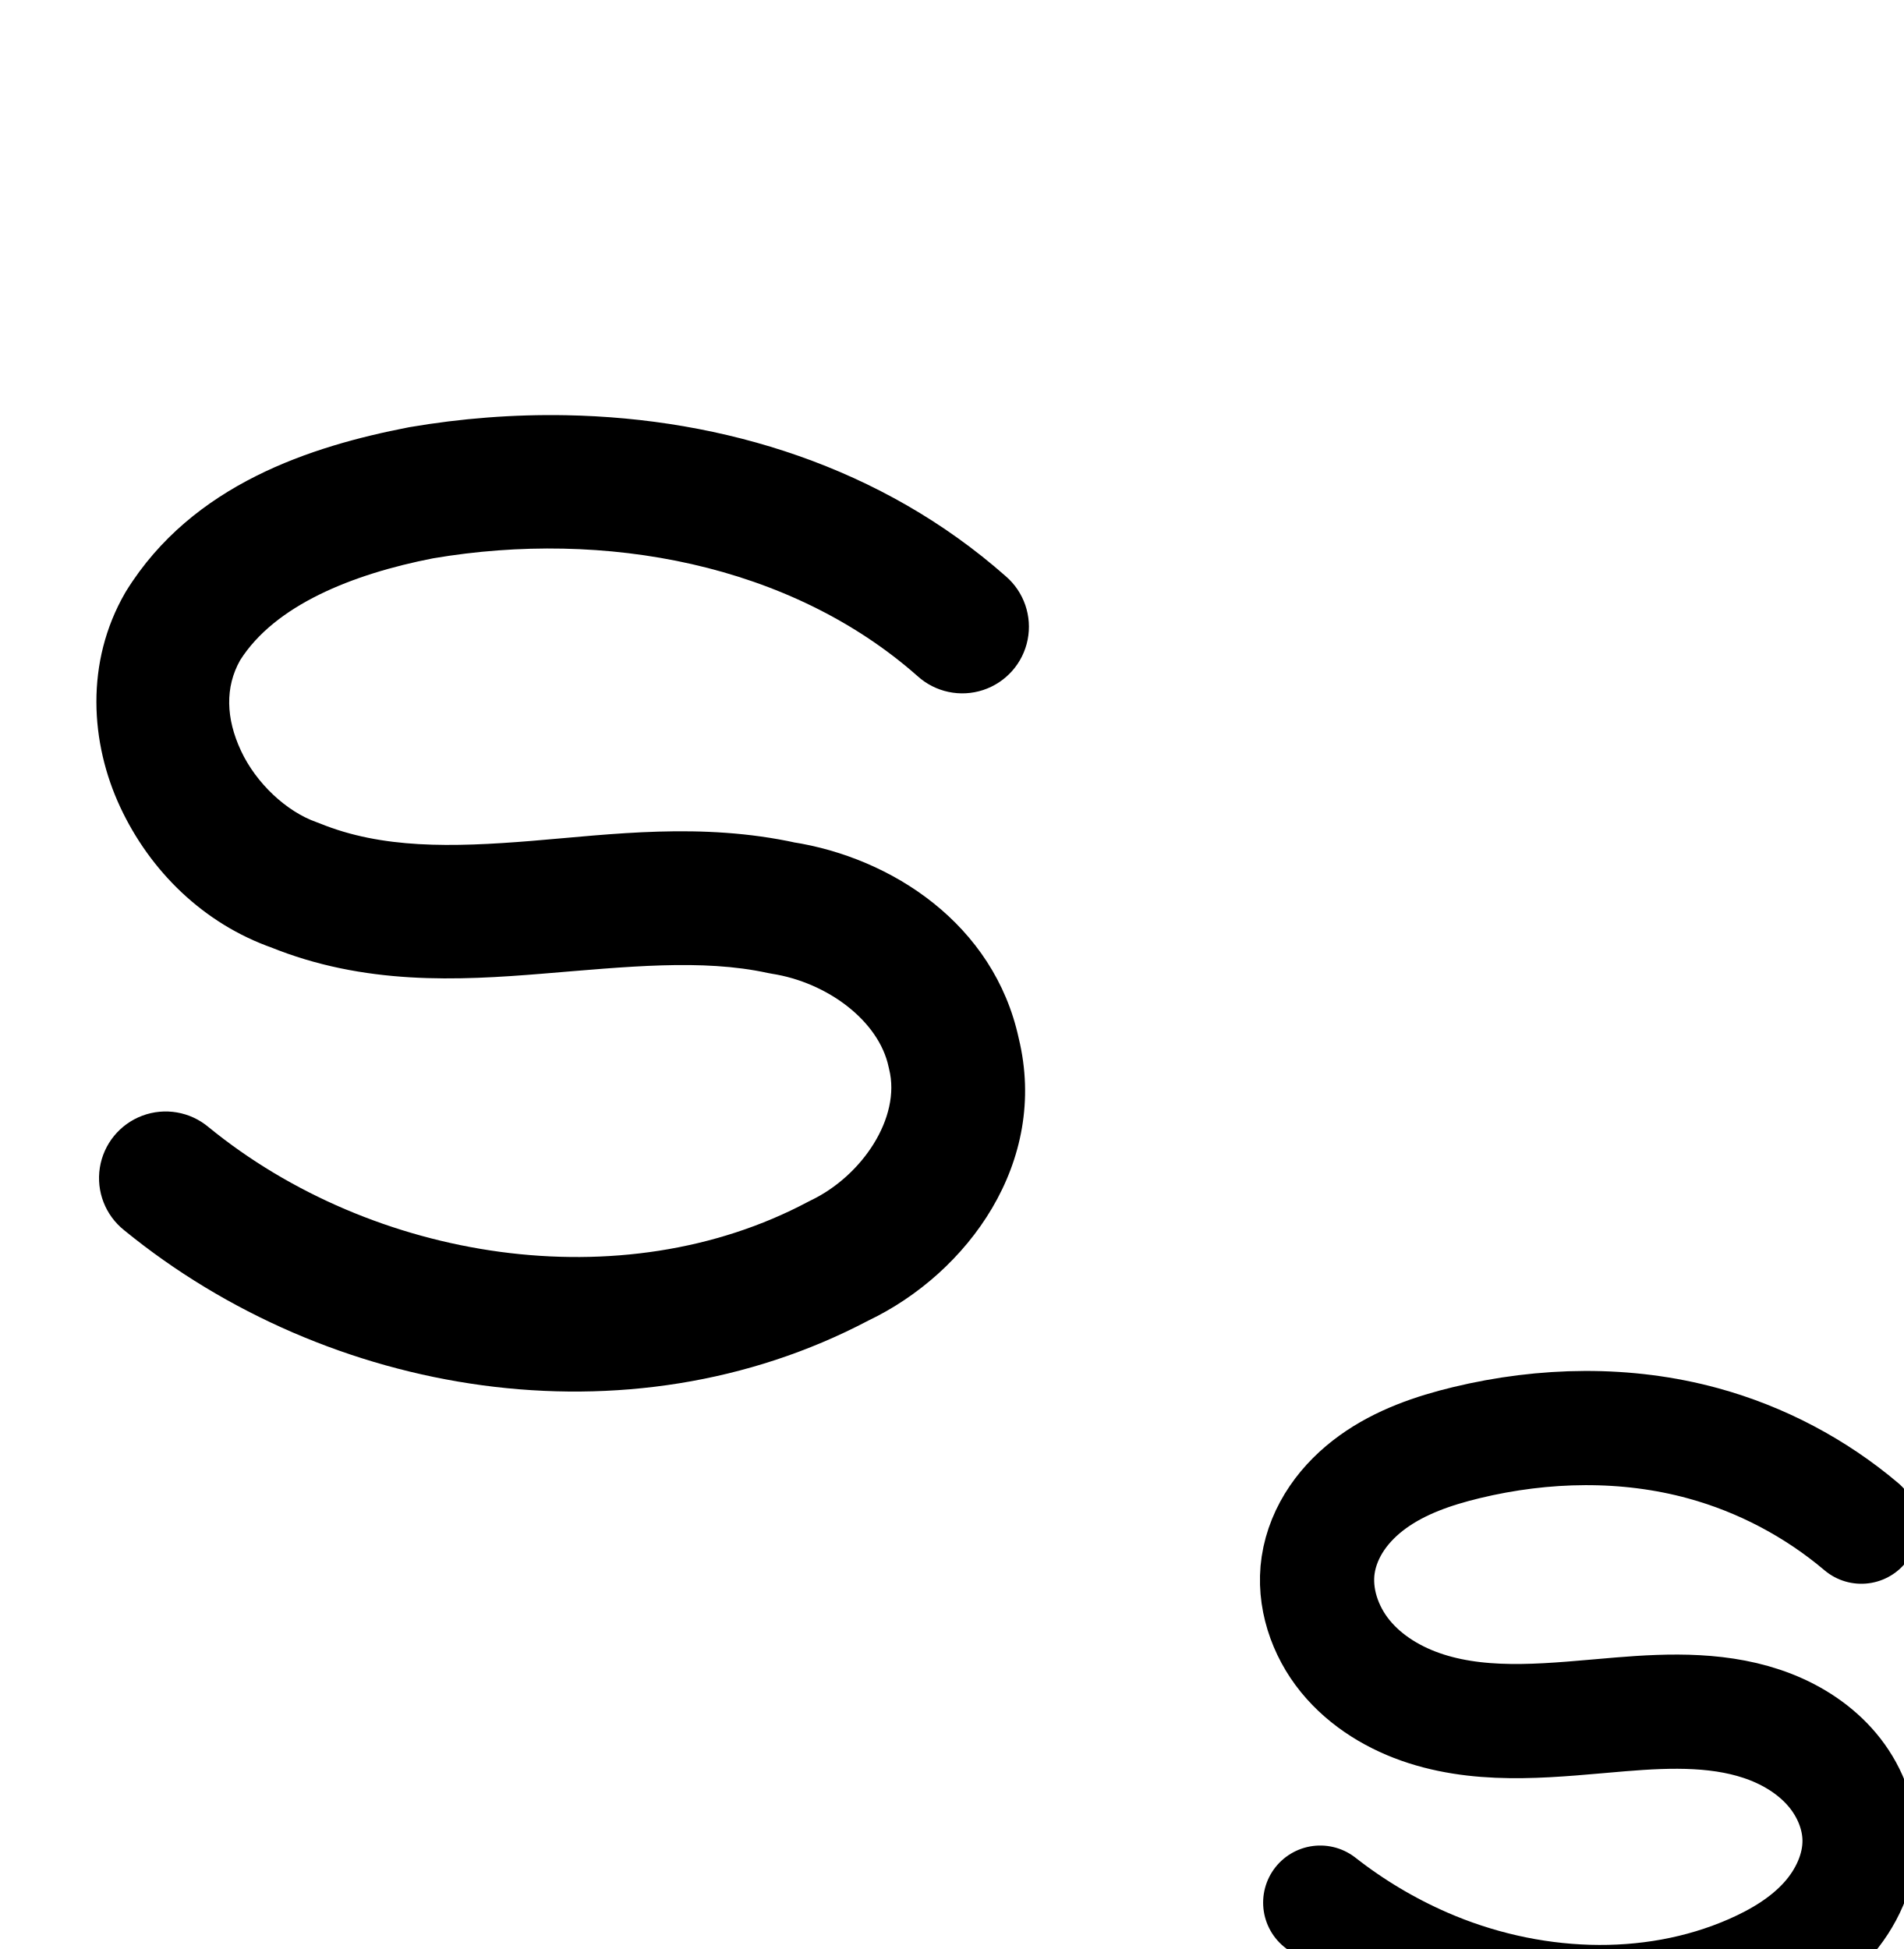
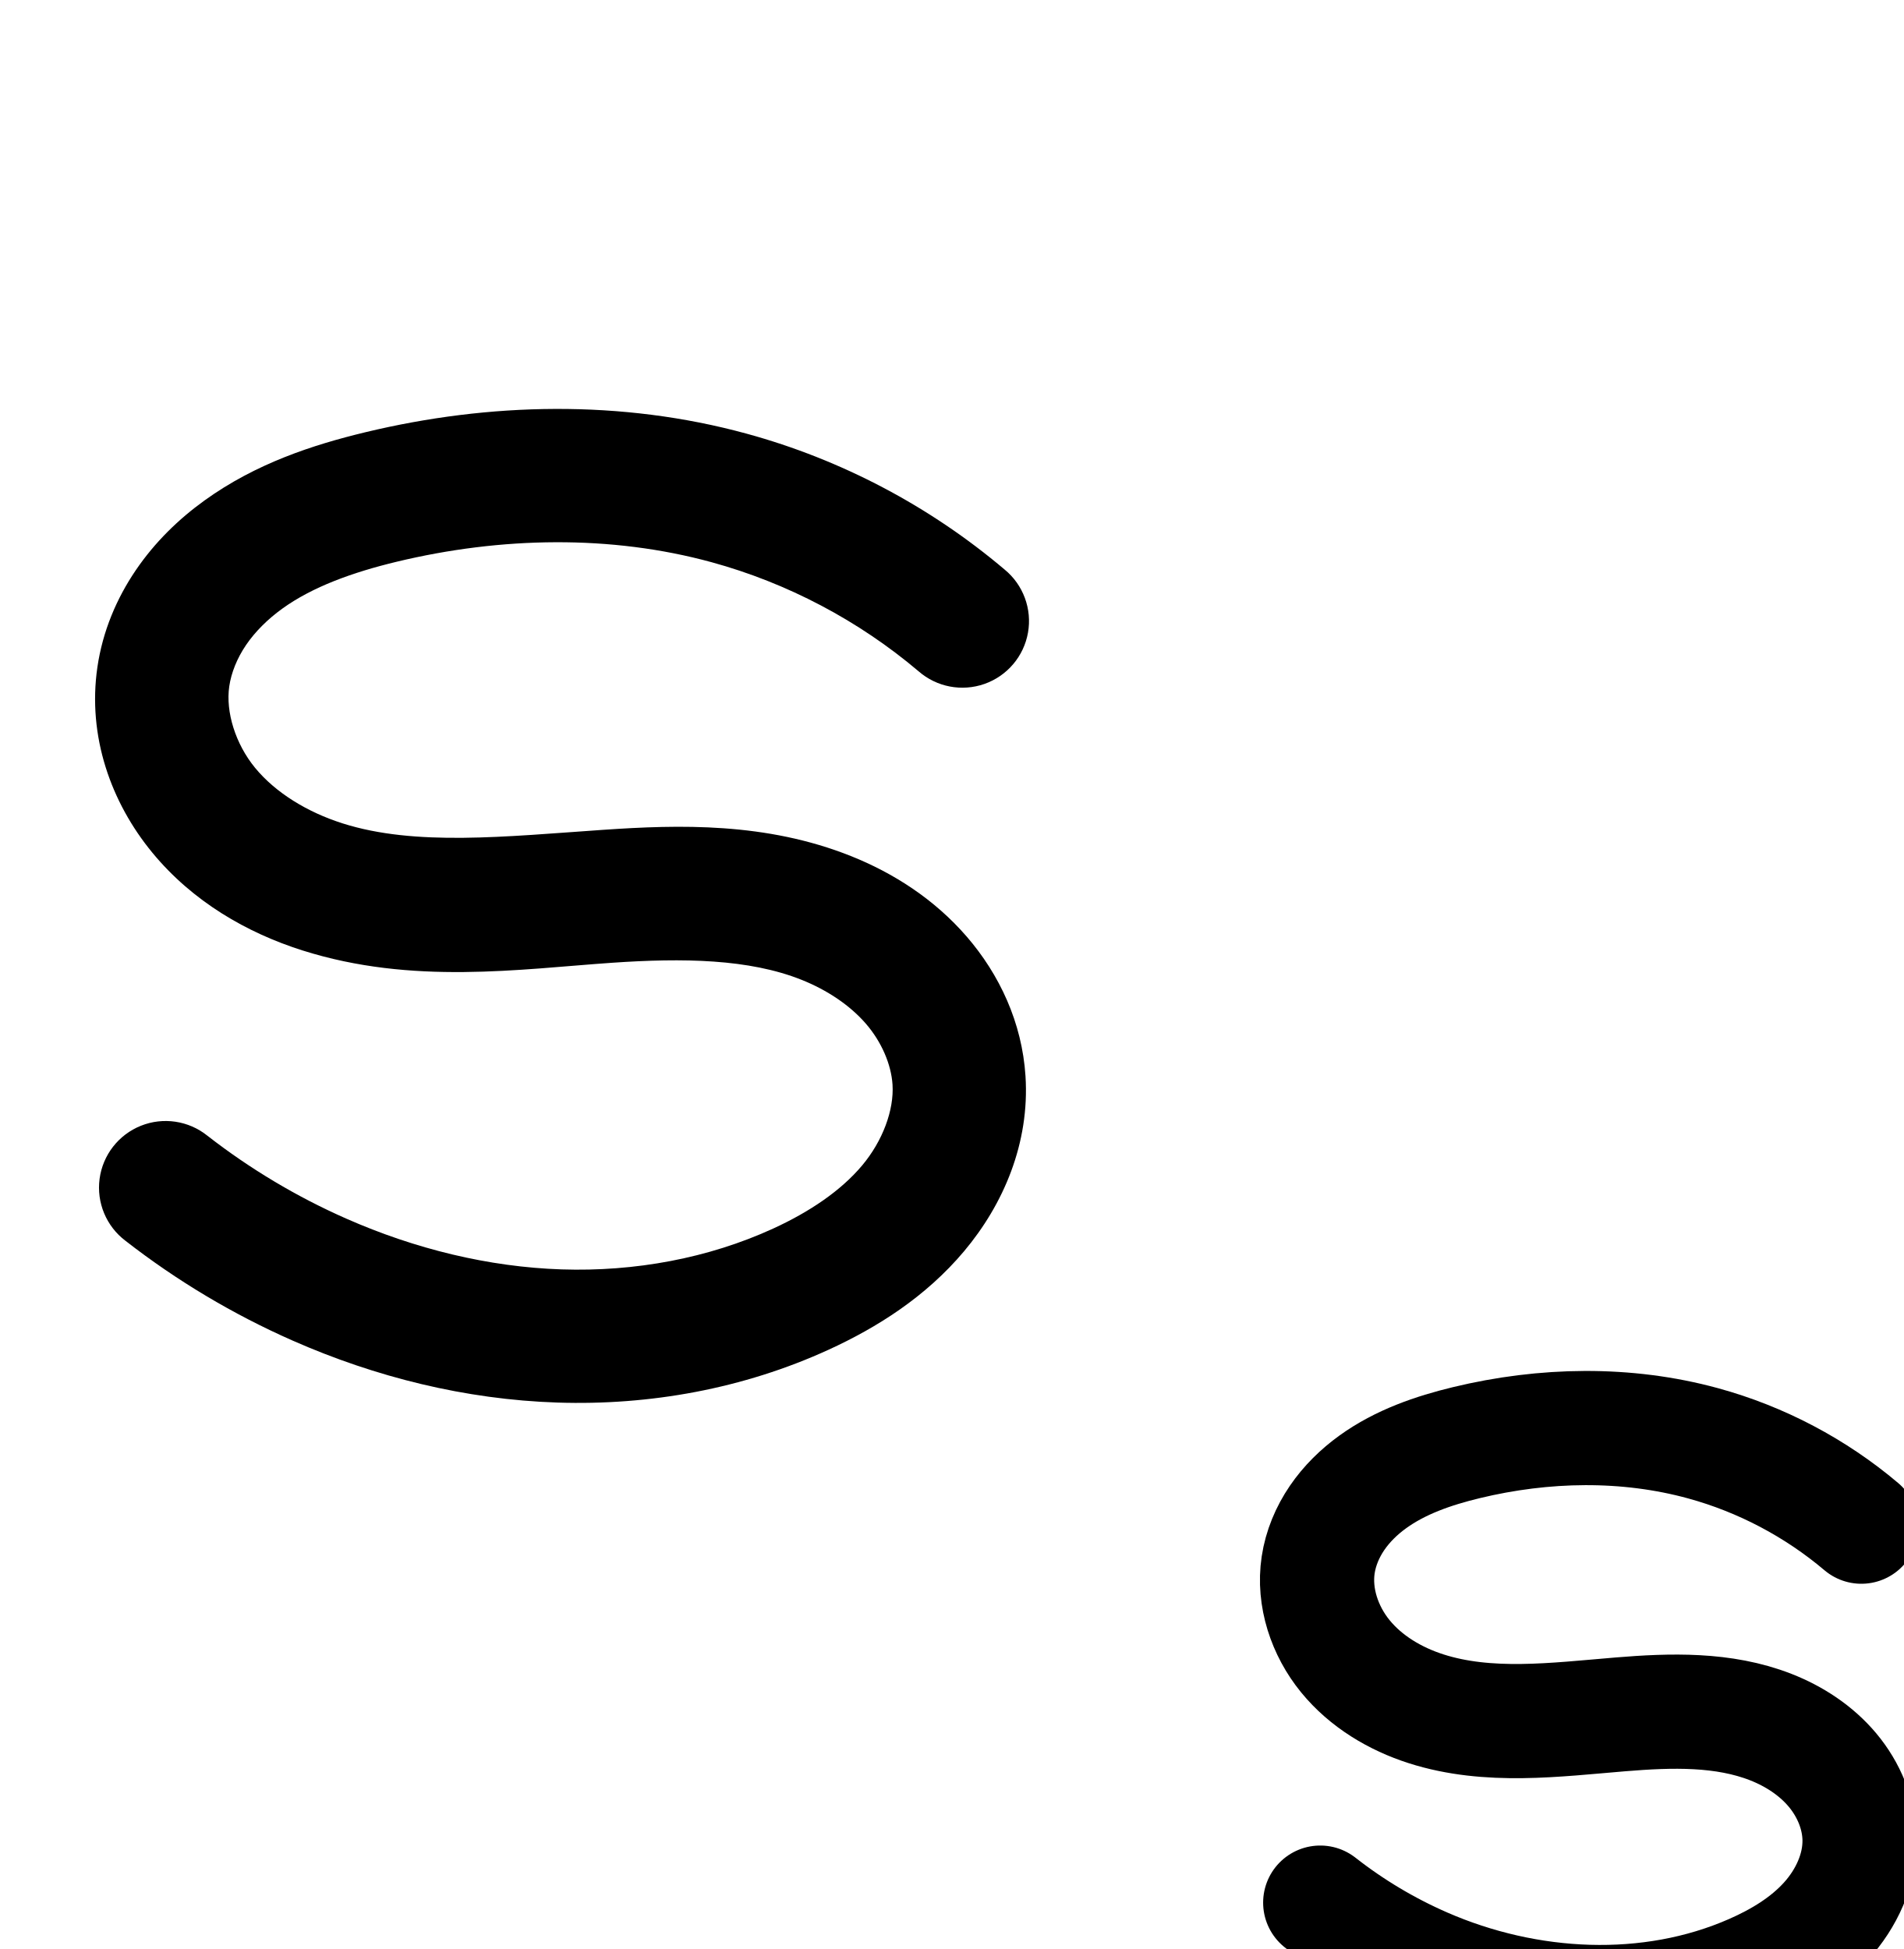
<svg xmlns="http://www.w3.org/2000/svg" width="2000" height="2048" id="svg2992" version="1.1">
  <defs id="defs5498">
    </defs>
  <g id="layer1" transform="translate(0,1048)">
-     <path style="color:#000000;font-style:normal;font-variant:normal;font-weight:normal;font-stretch:normal;font-size:medium;line-height:normal;font-family:sans-serif;text-indent:0;text-align:start;text-decoration:none;text-decoration-line:none;text-decoration-style:solid;text-decoration-color:#000000;letter-spacing:normal;word-spacing:normal;text-transform:none;direction:ltr;block-progression:tb;writing-mode:lr-tb;baseline-shift:baseline;text-anchor:start;white-space:normal;clip-rule:nonzero;display:inline;overflow:visible;visibility:visible;opacity:1;isolation:auto;mix-blend-mode:normal;color-interpolation:sRGB;color-interpolation-filters:linearRGB;solid-color:#000000;solid-opacity:1;fill:#000000;fill-opacity:1;fill-rule:evenodd;stroke:none;stroke-width:140;stroke-linecap:round;stroke-linejoin:round;stroke-miterlimit:4;stroke-dasharray:none;stroke-dashoffset:0;stroke-opacity:1;color-rendering:auto;image-rendering:auto;shape-rendering:auto;text-rendering:auto;enable-background:accumulate" d="m 594.666,-611.684 c -55.234,-1.03 -110.375,3.313 -164.037,12.48 a 70.007,70.007 0 0 0 -1.561,0.285 c -101.72,19.757 -226.703,59.473 -296.477,171.982 a 70.007,70.007 0 0 0 -1.143,1.91 c -42.166,73.082 -36.551,157.783 -5.141,225.1 31.411,67.317 87.65,122.726 160.342,148.123 l -3.318,-1.254 c 99.612,40.573 198.262,35.418 286.5,28.215 88.238,-7.203 167.684,-15.887 236.91,-0.75 a 70.007,70.007 0 0 0 4.199,0.785 c 58.034,9.021 112.435,49.28 122.729,98.045 a 70.007,70.007 0 0 0 0.543,2.369 c 12.538,50.626 -28.206,111.877 -82.361,137.791 a 70.007,70.007 0 0 0 -2.684,1.355 c -195.693,104.196 -457.71,62.413 -630.074,-78.404 A 70.007,70.007 0 1 0 130.52,244.768 C 344.443,419.538 659.445,472.762 912.281,339.686 1016.89,289.628 1102.021,173.268 1070.328,42.949 1044.397,-76.535 937.395,-146.831 832.445,-163.145 l 4.201,0.785 c -99.88,-21.839 -193.965,-8.896 -278.205,-2.02 -84.24,6.877 -157.018,8.256 -222.299,-18.334 a 70.007,70.007 0 0 0 -3.316,-1.254 c -31.761,-11.097 -63.68,-40.934 -79.648,-75.156 -15.811,-33.885 -16.877,-66.683 -0.889,-95.074 36.445,-57.571 117.174,-90.406 202.709,-107.121 180.294,-30.597 375.376,5.717 509.016,123.742 a 70.007,70.007 0 1 0 92.676,-104.936 C 926.89,-557.146 760.368,-608.594 594.666,-611.684 Z" id="path4144-0" />
-     <path style="fill:none;fill-rule:evenodd;stroke:#000000;stroke-width:140;stroke-linecap:round;stroke-linejoin:round;stroke-miterlimit:4;stroke-dasharray:none;stroke-opacity:1" d="m -1325.193,182.558 c 49.265,38.632 103.445,70.99 160.82,96.043 159.068,69.461 347.016,79.778 505.937,9.981 42.507,-18.669 83.207,-43.228 114.416,-77.6 31.209,-34.372 52.293,-79.415 51.621,-125.836 -0.567,-39.151 -16.642,-77.334 -41.787,-107.347 -25.146,-30.014 -58.953,-52.125 -95.421,-66.382 -72.934,-28.515 -153.954,-26.032 -231.999,-19.59 -100.433,8.291 -204.073,22.12 -300.053,-8.592 -47.99,-15.356 -93.096,-42.269 -124.914,-81.339 -31.818,-39.07 -49.288,-90.917 -41.826,-140.749 3.894,-26.005 14.348,-50.855 29.156,-72.584 14.808,-21.729 33.901,-40.386 55.221,-55.776 42.641,-30.78 93.452,-48.26 144.572,-60.604 119.714,-28.907 246.775,-31.467 365.553,1.071 89.462,24.507 173.456,68.766 244.249,128.703" id="path4144-0-0" />
+     <path style="fill:none;fill-rule:evenodd;stroke:#000000;stroke-width:140;stroke-linecap:round;stroke-linejoin:round;stroke-miterlimit:4;stroke-dasharray:none;stroke-opacity:1" d="m -1325.193,198.558 c 49.389,38.459 103.539,70.798 160.82,96.043 79.526,35.05 165.412,56.394 252.273,59.242 86.861,2.848 174.661,-13.046 253.664,-49.26 44.375,-20.341 86.456,-47.514 117.845,-84.898 31.389,-37.384 51.335,-85.825 48.191,-134.538 -2.497,-38.702 -19.459,-75.824 -44.823,-105.162 -25.364,-29.338 -58.797,-51.125 -94.823,-65.483 -72.053,-28.716 -152.18,-28.004 -229.561,-22.675 -100.295,6.908 -203.612,20.539 -299.442,-9.848 -47.915,-15.194 -93.026,-41.819 -124.965,-80.634 -31.939,-38.815 -49.643,-90.459 -42.386,-140.198 3.798,-26.033 14.206,-50.927 28.997,-72.684 14.791,-21.757 33.897,-40.427 55.237,-55.812 42.681,-30.771 93.555,-48.173 144.715,-60.468 119.738,-28.777 246.771,-31.426 365.553,1.071 89.472,24.478 173.474,68.742 244.249,128.703" id="path4144-0-0" />
    <path style="fill:none;fill-rule:evenodd;stroke:#000000;stroke-width:70;stroke-linecap:round;stroke-linejoin:round;stroke-miterlimit:4;stroke-dasharray:none;stroke-opacity:1" d="m -2800.832,207.126 c 52.951,41.51 111.182,76.276 172.844,103.196 170.965,74.638 372.956,85.723 543.764,10.725 45.68,-20.057 89.418,-46.442 122.96,-83.372 33.542,-36.93 56.207,-85.33 55.49,-135.214 -0.604,-42.078 -17.879,-83.117 -44.906,-115.374 -27.026,-32.257 -63.364,-56.018 -102.56,-71.336 -78.391,-30.636 -165.468,-27.949 -249.345,-21.007 -107.941,8.934 -219.328,23.821 -322.489,-9.174 -51.581,-16.497 -100.062,-45.42 -134.26,-87.411 -34.198,-41.991 -52.972,-97.717 -44.945,-151.274 4.189,-27.945 15.427,-54.649 31.343,-77.998 15.916,-23.348 36.438,-43.395 59.352,-59.93 45.829,-33.07 100.435,-51.848 155.372,-65.109 128.666,-31.057 265.224,-33.811 392.884,1.151 96.146,26.331 186.419,73.886 262.511,138.287" id="path4144-0-0-2" />
    <path style="color:#000000;font-style:normal;font-variant:normal;font-weight:normal;font-stretch:normal;font-size:medium;line-height:normal;font-family:sans-serif;text-indent:0;text-align:start;text-decoration:none;text-decoration-line:none;text-decoration-style:solid;text-decoration-color:#000000;letter-spacing:normal;word-spacing:normal;text-transform:none;direction:ltr;block-progression:tb;writing-mode:lr-tb;baseline-shift:baseline;text-anchor:start;white-space:normal;clip-rule:nonzero;display:inline;overflow:visible;visibility:visible;opacity:1;isolation:auto;mix-blend-mode:normal;color-interpolation:sRGB;color-interpolation-filters:linearRGB;solid-color:#000000;solid-opacity:1;fill:#000000;fill-opacity:1;fill-rule:evenodd;stroke:none;stroke-width:70;stroke-linecap:round;stroke-linejoin:round;stroke-miterlimit:4;stroke-dasharray:none;stroke-dashoffset:0;stroke-opacity:1;color-rendering:auto;image-rendering:auto;shape-rendering:auto;text-rendering:auto;enable-background:accumulate" d="m -2231.518,579.488 c -69.093,0.207 -138.118,9.046 -204.967,25.182 -57.12,13.788 -116.21,33.638 -167.639,70.75 -25.758,18.588 -49.24,41.384 -67.791,68.598 -18.593,27.275 -31.973,58.735 -37.037,92.523 -9.741,64.987 12.608,129.678 52.42,178.562 39.457,48.448 93.911,80.472 150.736,98.647 113.034,36.152 229.309,19.552 336.037,10.719 82.633,-6.839 164.158,-8.46 233.719,18.725 34.597,13.521 65.931,34.31 88.473,61.215 22.356,26.683 36.265,60.57 36.736,93.398 0.56,38.961 -17.817,79.705 -46.402,111.178 -28.939,31.863 -68.259,56.036 -111.123,74.857 -160.345,70.405 -352.822,60.348 -515.688,-10.754 -58.94,-25.731 -114.642,-58.987 -165.256,-98.664 a 35.004,35.004 0 1 0 -43.186,55.09 c 55.288,43.342 116.05,79.619 180.434,107.727 179.065,78.174 390.568,90.288 571.838,10.695 48.495,-21.293 96.652,-49.889 134.797,-91.887 38.499,-42.388 65.451,-98.441 64.578,-159.248 -0.737,-51.328 -21.376,-99.519 -53.072,-137.35 -31.511,-37.61 -72.855,-64.34 -116.648,-81.455 -87.222,-34.087 -179.85,-30.334 -264.973,-23.289 -109.153,9.034 -215.65,22.207 -308.94,-7.631 -46.337,-14.82 -88.844,-40.642 -117.783,-76.176 -28.584,-35.098 -43.785,-81.859 -37.471,-123.984 3.313,-22.102 12.411,-44.049 25.65,-63.471 13.281,-19.483 30.842,-36.779 50.912,-51.262 40.229,-29.029 90.35,-46.735 143.103,-59.469 123.634,-29.843 254.35,-32.274 375.426,0.885 91.175,24.97 176.987,70.175 249.144,131.246 a 35.004,35.004 0 1 0 45.223,-53.432 c -80.026,-67.731 -174.759,-117.635 -275.877,-145.328 -67.122,-18.383 -136.282,-26.805 -205.375,-26.598 z" id="path4144-0-0-2-8" />
    <path style="fill:none;fill-rule:evenodd;stroke:#000000;stroke-width:120;stroke-linecap:round;stroke-linejoin:round;stroke-miterlimit:4;stroke-dasharray:none;stroke-opacity:1" d="m 1387.139,951.274 c 33.522,26.287 70.388,48.304 109.428,65.351 108.236,47.263 236.122,54.284 344.258,6.792 28.924,-12.703 56.617,-29.414 77.852,-52.802 21.236,-23.388 35.582,-54.037 35.125,-85.624 -0.386,-26.64 -11.324,-52.62 -28.434,-73.043 -17.11,-20.423 -40.114,-35.468 -64.927,-45.169 -49.627,-19.403 -104.756,-17.713 -157.86,-13.33 -68.338,5.641 -138.858,15.051 -204.167,-5.846 -32.654,-10.449 -63.346,-28.761 -84.996,-55.346 -21.65,-26.585 -33.537,-61.863 -28.46,-95.771 2.65,-17.695 9.763,-34.604 19.838,-49.389 10.076,-14.785 23.067,-27.48 37.575,-37.952 29.015,-20.944 63.588,-32.838 98.372,-41.237 81.457,-19.669 167.915,-21.411 248.736,0.729 60.873,16.676 118.026,46.791 166.196,87.574" id="path4144-0-0-5" />
    <path style="color:#000000;font-style:normal;font-variant:normal;font-weight:normal;font-stretch:normal;font-size:medium;line-height:normal;font-family:sans-serif;text-indent:0;text-align:start;text-decoration:none;text-decoration-line:none;text-decoration-style:solid;text-decoration-color:#000000;letter-spacing:normal;word-spacing:normal;text-transform:none;direction:ltr;block-progression:tb;writing-mode:lr-tb;baseline-shift:baseline;text-anchor:start;white-space:normal;clip-rule:nonzero;display:inline;overflow:visible;visibility:visible;opacity:1;isolation:auto;mix-blend-mode:normal;color-interpolation:sRGB;color-interpolation-filters:linearRGB;solid-color:#000000;solid-opacity:1;fill:#000000;fill-opacity:1;fill-rule:evenodd;stroke:none;stroke-width:120;stroke-linecap:round;stroke-linejoin:round;stroke-miterlimit:4;stroke-dasharray:none;stroke-dashoffset:0;stroke-opacity:1;color-rendering:auto;image-rendering:auto;shape-rendering:auto;text-rendering:auto;enable-background:accumulate" d="m 2485.604,395.719 c -46.893,0.139 -93.534,6.151 -138.578,17.027 -38.529,9.304 -80.792,23.039 -119.406,50.912 -19.382,13.991 -37.448,31.401 -52.039,52.812 -14.664,21.518 -25.444,46.581 -29.594,74.293 -8.011,53.5 10.001,104.145 41.273,142.545 30.663,37.652 71.592,61.279 113.234,74.604 82.229,26.311 161.13,13.966 227.389,8.496 50.971,-4.208 96.583,-4.072 131.076,9.414 16.933,6.62 31.359,16.572 40.783,27.82 9.107,10.87 14.277,24.594 14.434,35.381 0.186,12.863 -6.813,30.389 -19.553,44.42 -13.346,14.699 -33.463,27.619 -57.559,38.201 -90.196,39.613 -201.771,34.355 -296.119,-6.844 -34.372,-15.009 -66.9,-34.436 -96.414,-57.58 a 60.006,60.006 0 1 0 -74.049,94.43 c 37.529,29.43 78.734,54.037 122.441,73.123 122.123,53.328 266.319,62.111 392.395,6.74 33.752,-14.823 69.021,-35.326 98.146,-67.402 29.732,-32.745 51.426,-76.515 50.697,-126.826 -0.616,-42.493 -17.323,-80.732 -42.435,-110.707 -24.796,-29.597 -56.378,-49.735 -89.072,-62.518 -64.761,-25.32 -129.404,-21.804 -184.643,-17.244 -70.418,5.813 -132.558,12.286 -180.947,-3.197 -23.667,-7.573 -44.119,-20.57 -56.756,-36.088 -12.028,-14.77 -17.79,-34.681 -15.646,-48.996 1.15,-7.677 4.594,-16.434 10.082,-24.486 5.56,-8.159 13.477,-16.139 23.109,-23.092 19.415,-14.014 46.301,-24.068 77.34,-31.562 72.827,-17.585 149.267,-18.774 218.799,0.273 52.349,14.341 101.854,40.426 143.279,75.498 a 60.006,60.006 0 1 0 77.539,-91.584 c -54.915,-46.494 -119.716,-80.64 -189.113,-99.65 -46.055,-12.616 -93.201,-18.352 -140.094,-18.213 z" id="path4144-0-0-5-0" />
+     <path style="color:#000000;font-style:normal;font-variant:normal;font-weight:normal;font-stretch:normal;font-size:medium;line-height:normal;font-family:sans-serif;text-indent:0;text-align:start;text-decoration:none;text-decoration-line:none;text-decoration-style:solid;text-decoration-color:#000000;letter-spacing:normal;word-spacing:normal;text-transform:none;direction:ltr;block-progression:tb;writing-mode:lr-tb;baseline-shift:baseline;text-anchor:start;white-space:normal;clip-rule:nonzero;display:inline;overflow:visible;visibility:visible;opacity:1;isolation:auto;mix-blend-mode:normal;color-interpolation:sRGB;color-interpolation-filters:linearRGB;solid-color:#000000;solid-opacity:1;fill:#000000;fill-opacity:1;fill-rule:evenodd;stroke:none;stroke-width:140;stroke-linecap:round;stroke-linejoin:round;stroke-miterlimit:4;stroke-dasharray:none;stroke-dashoffset:0;stroke-opacity:1;color-rendering:auto;image-rendering:auto;shape-rendering:auto;text-rendering:auto;enable-background:accumulate" d="m 583.543,-618.303 c -67.384,0.212 -134.488,8.835 -199.352,24.424 -55.499,13.338 -115.363,32.867 -169.293,71.748 -27.055,19.505 -52.109,43.702 -72.189,73.238 -20.166,29.662 -34.86,64.133 -40.375,101.934 -10.604,72.683 14.368,142.243 57.6,194.781 42.508,51.658 99.55,84.393 157.859,102.883 115.398,36.592 228.126,19.657 325.41,12.957 74.502,-5.131 143.732,-4.096 198.836,17.865 27.238,10.855 51.111,26.952 67.785,46.238 16.355,18.917 26.551,42.642 27.922,63.889 1.726,26.749 -10.314,59.254 -31.945,85.018 -22.319,26.582 -55.259,48.791 -93.406,66.277 -68.196,31.261 -145.408,45.45 -222.199,42.932 C 513.273,283.359 435.961,264.325 363.857,232.547 311.866,209.633 262.643,180.236 217.814,145.328 a 70.007,70.007 0 1 0 -86.014,110.461 c 53.95,42.01 113.026,77.291 175.596,104.867 86.949,38.321 181.412,61.975 278.211,65.148 96.93,3.178 195.316,-14.422 285.125,-55.59 50.602,-23.196 101.826,-55.332 142.285,-103.52 41.147,-49.006 68.998,-113.379 64.438,-184.057 -3.623,-56.156 -27.351,-106.677 -61.725,-146.436 -34.054,-39.389 -77.047,-66.868 -121.861,-84.729 -89.002,-35.47 -180.026,-33.01 -260.285,-27.482 -103.305,7.115 -197.212,17.444 -273.475,-6.738 -37.521,-11.898 -70.7,-32.416 -92.07,-58.387 -20.646,-25.091 -31.081,-58.819 -27.172,-85.615 2.081,-14.265 8.202,-29.582 17.619,-43.434 9.502,-13.977 22.659,-27.121 38.285,-38.387 31.432,-22.661 73.316,-37.935 120.137,-49.188 109.749,-26.376 225.128,-28.362 330.723,0.527 79.511,21.753 154.577,61.308 217.473,114.594 a 70.007,70.007 0 1 0 90.496,-106.818 c -78.654,-66.637 -171.592,-115.609 -271.025,-142.812 -65.985,-18.053 -133.647,-26.249 -201.031,-26.037 z" id="path4144-0-0-7" />
  </g>
</svg>
